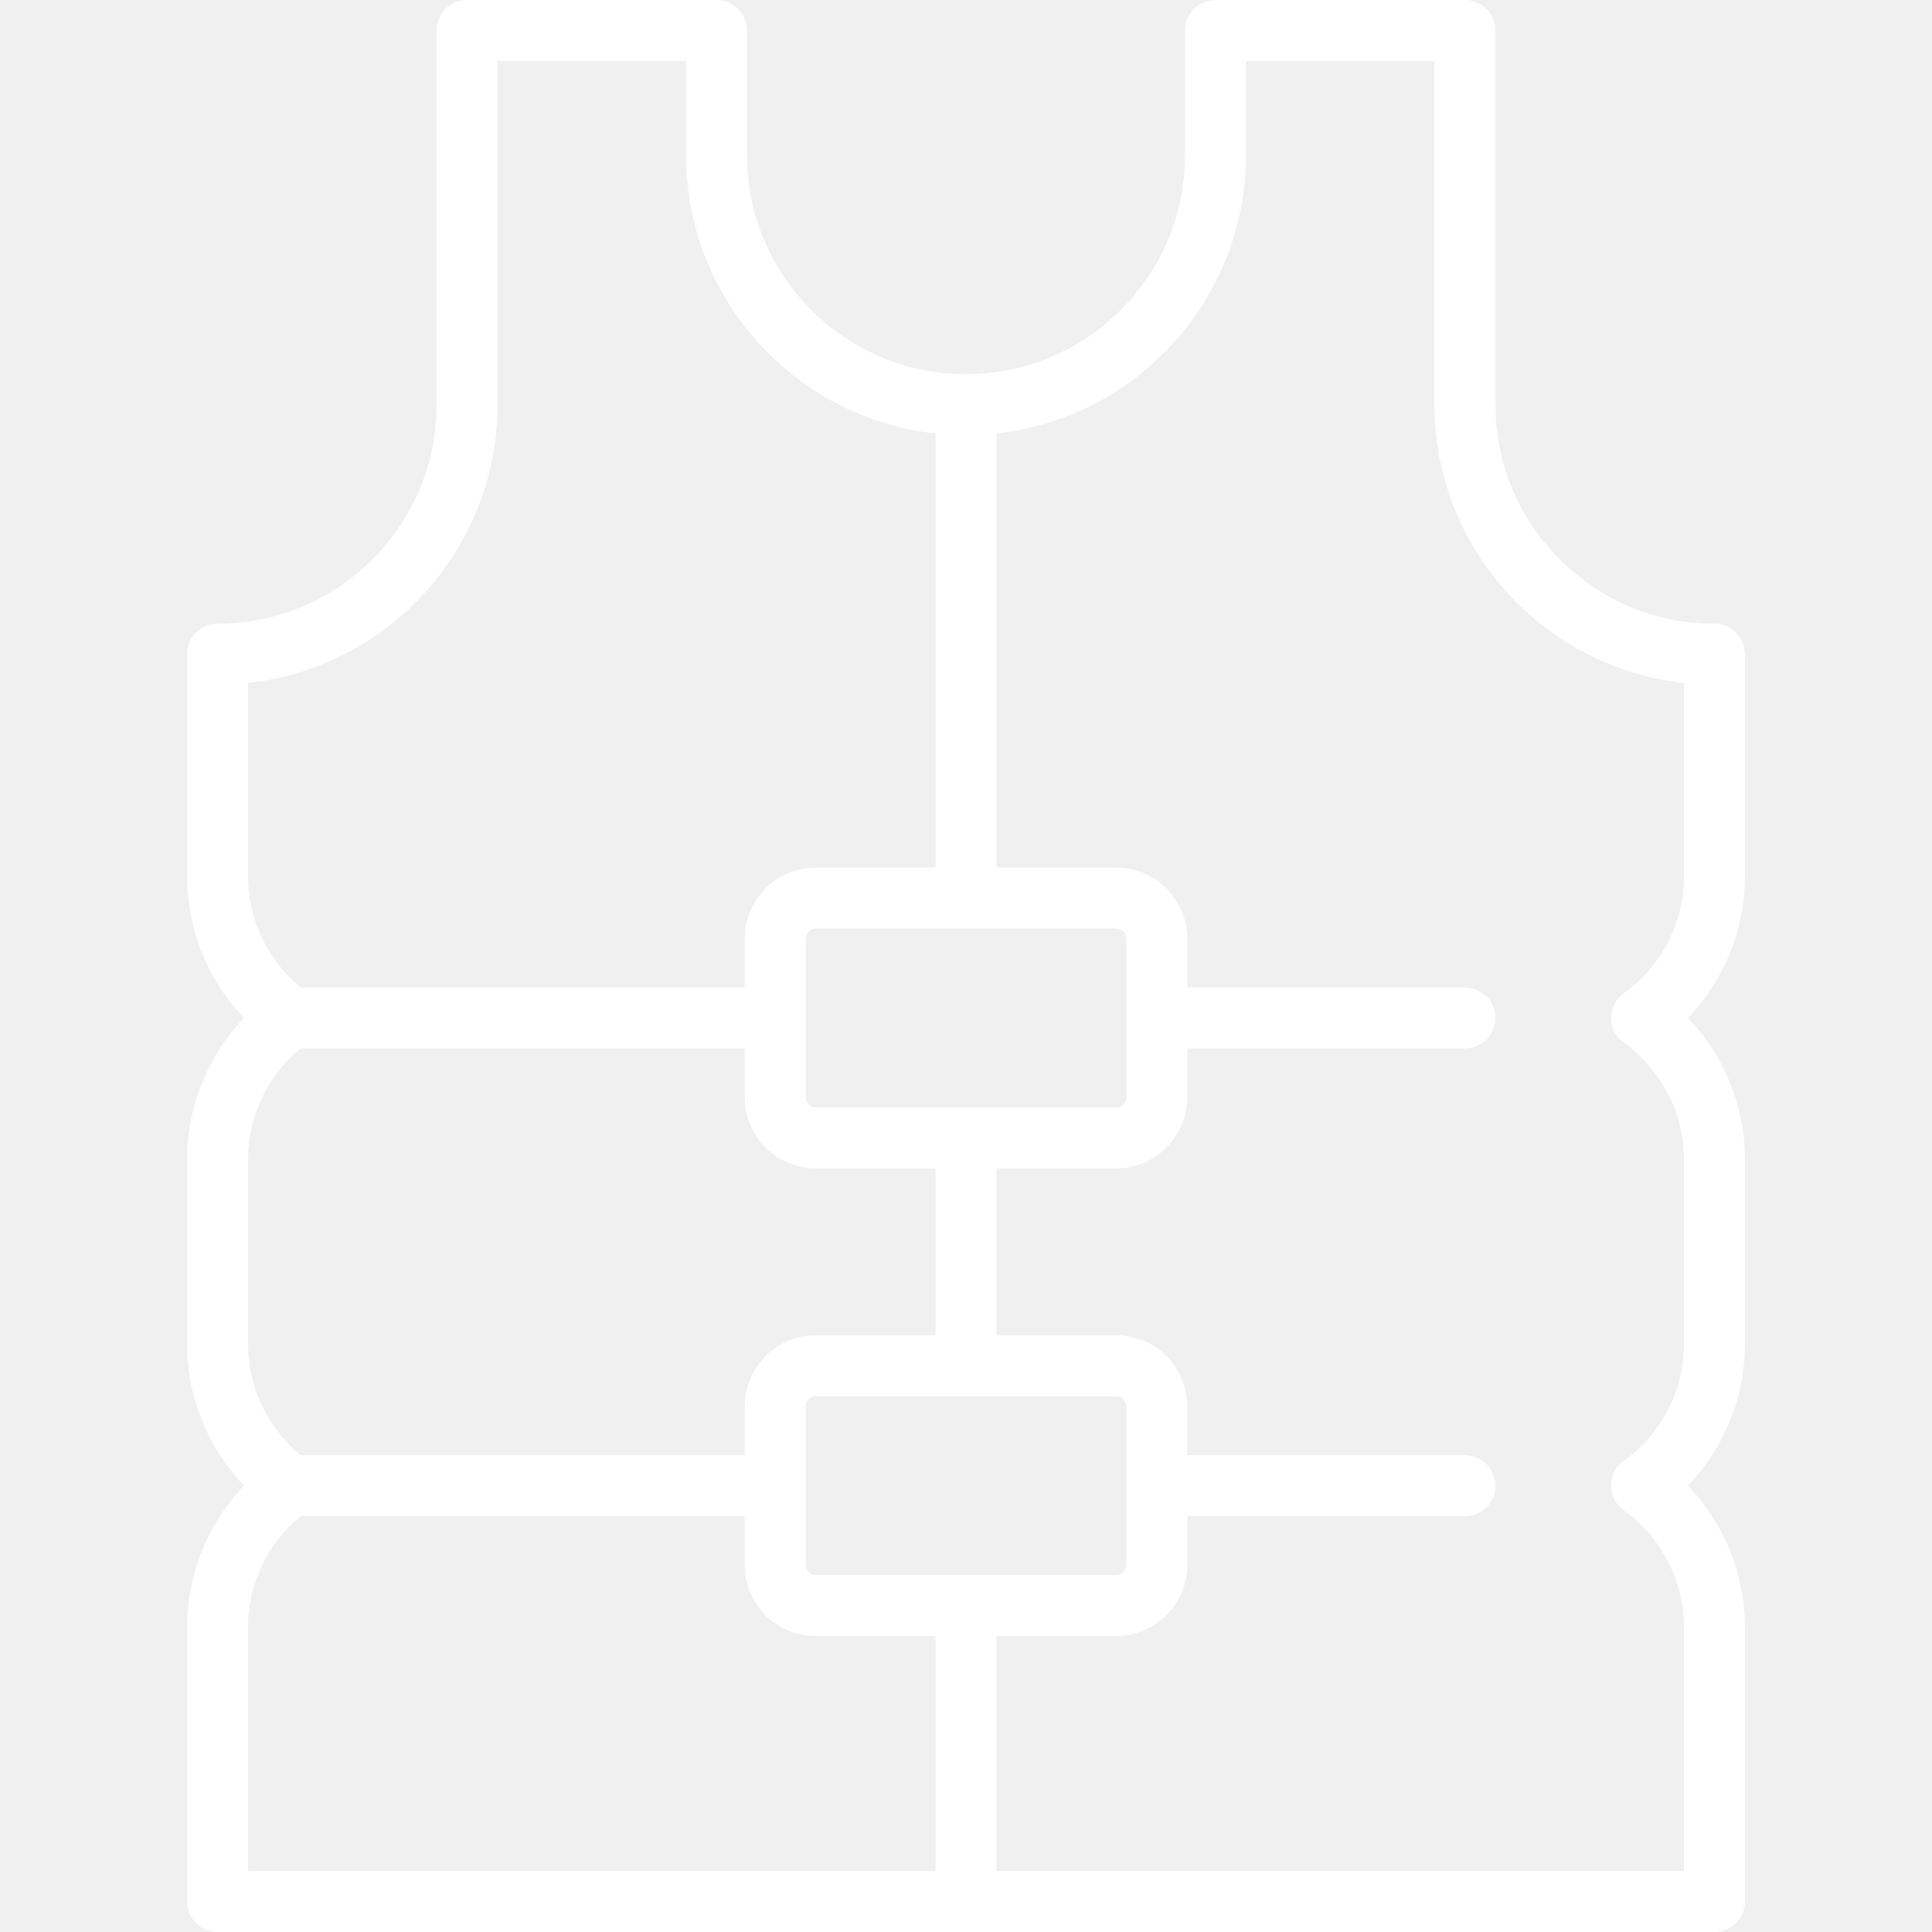
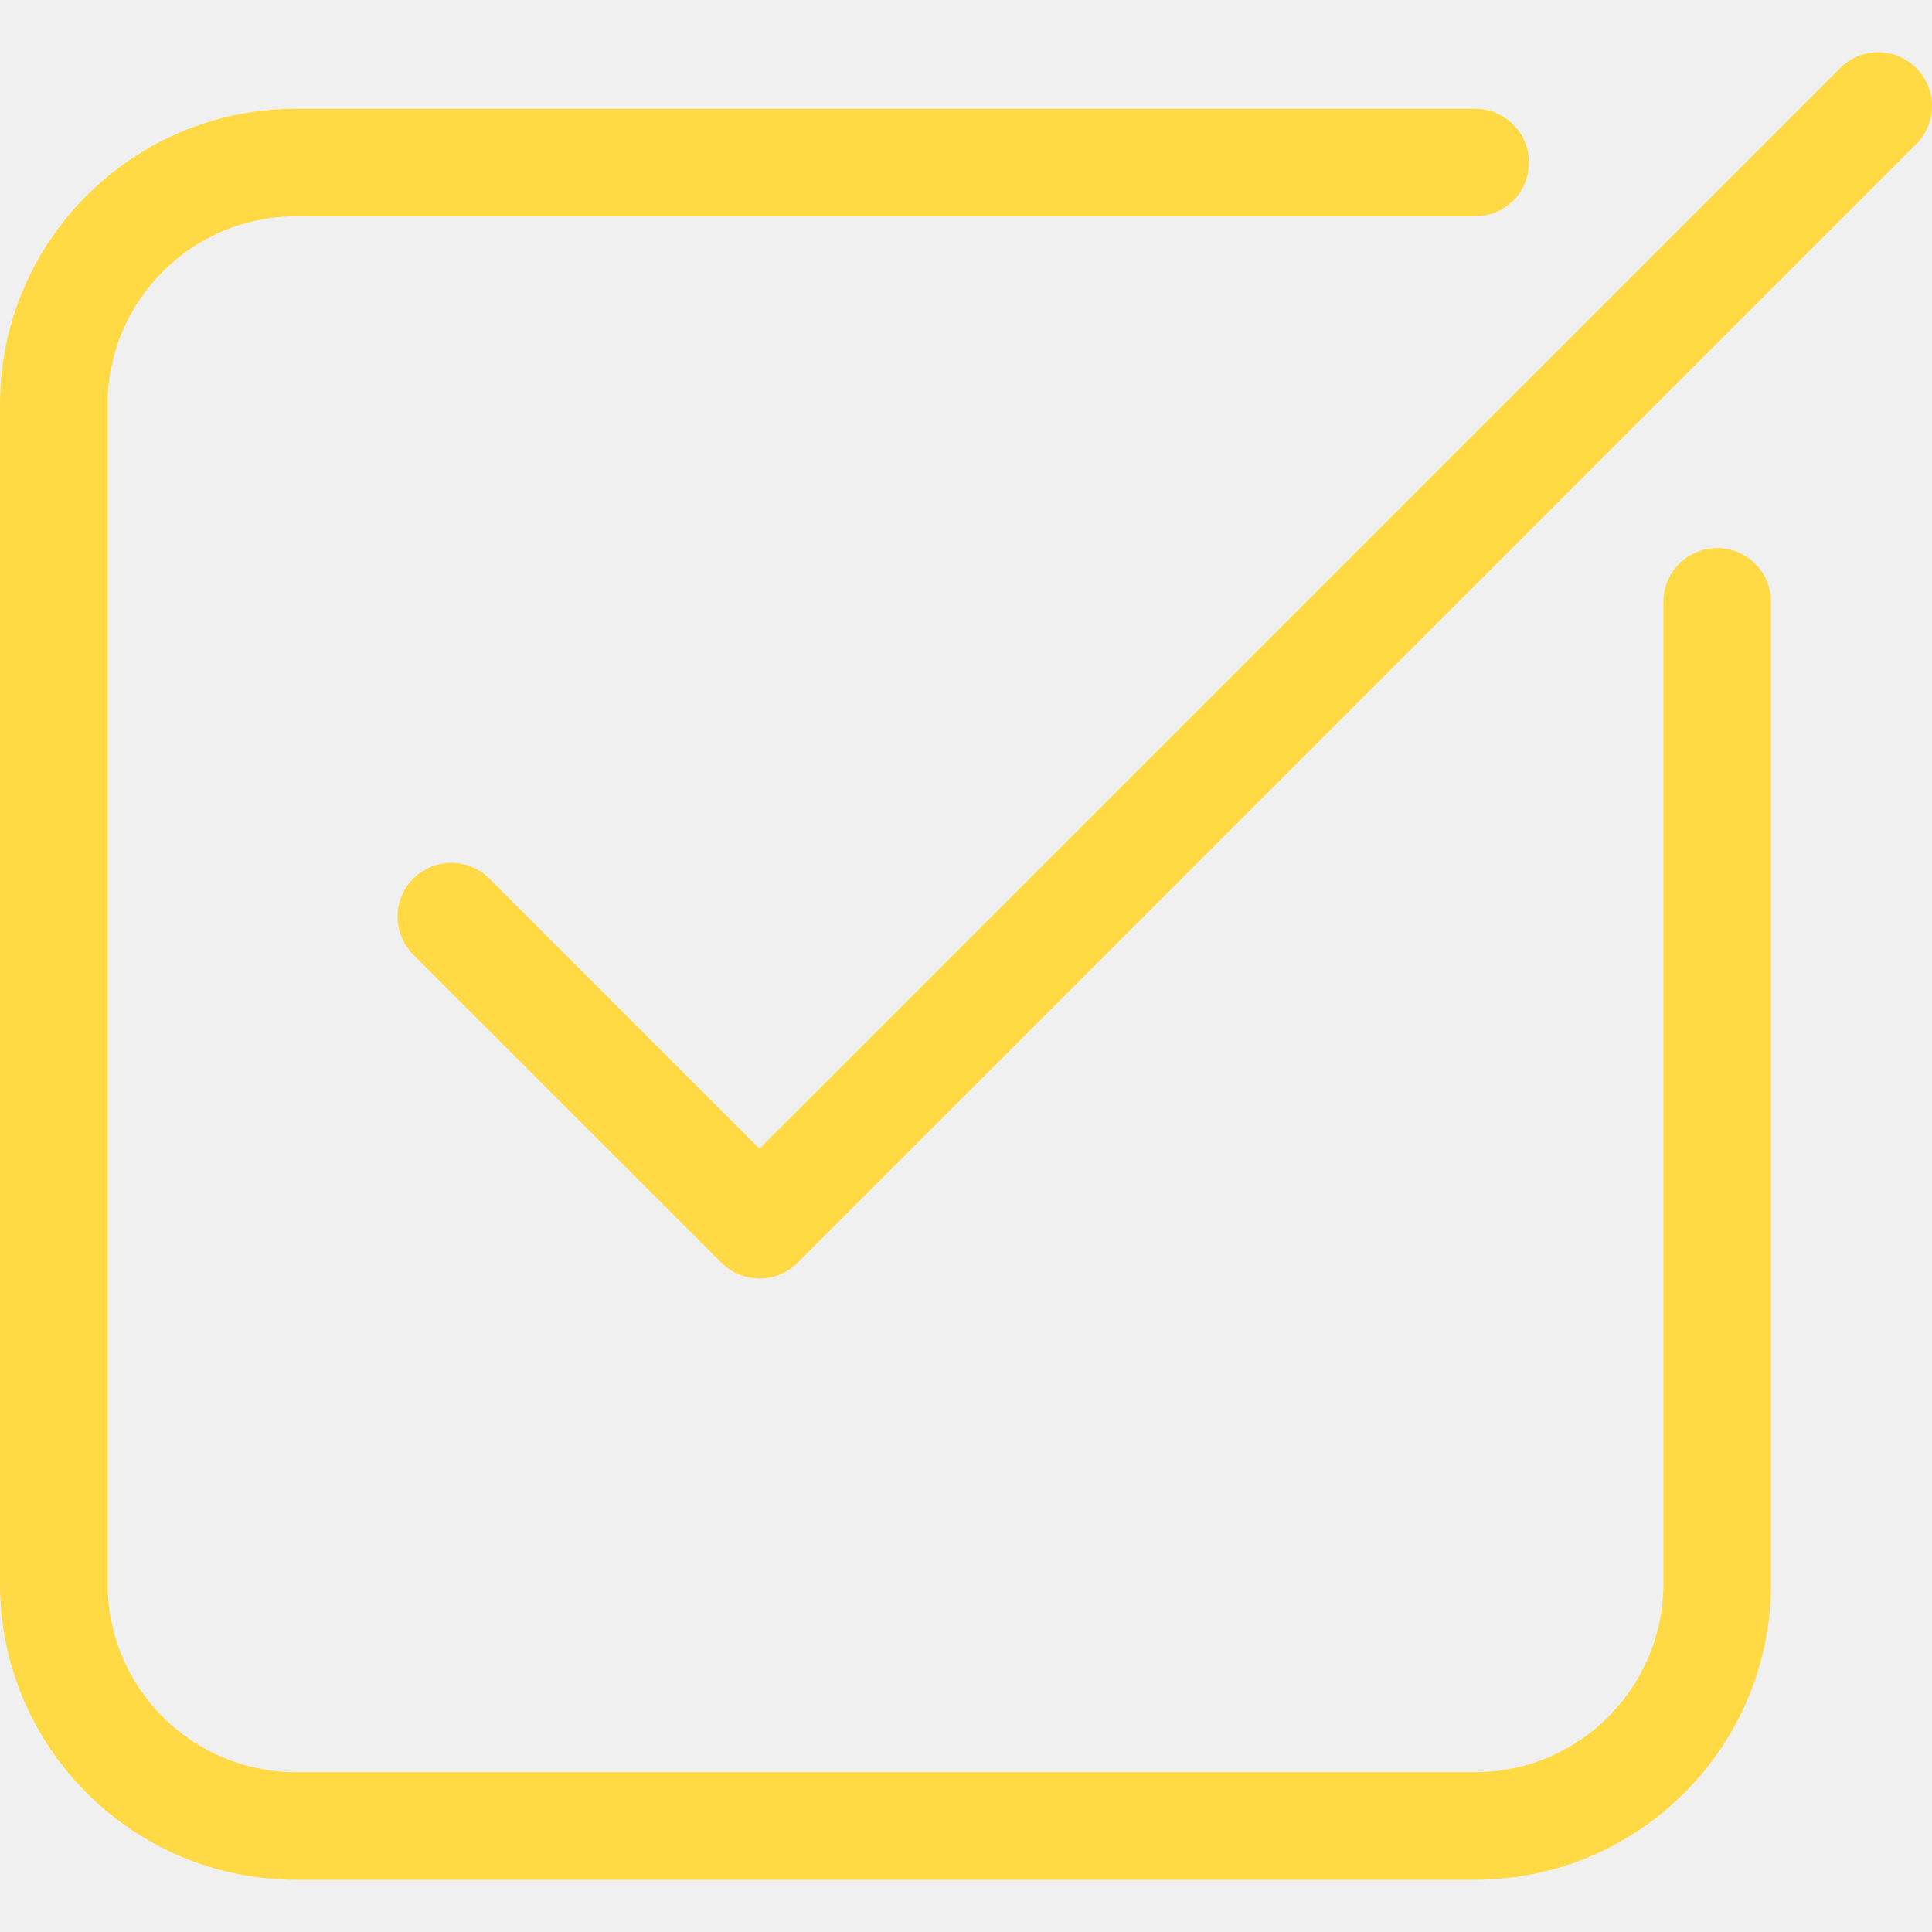
- <svg xmlns="http://www.w3.org/2000/svg" version="1.1" id="Capa_1" x="0px" y="0px" viewBox="0 0 475.871 475.871" style="enable-background:new 0 0 475.871 475.871;" xml:space="preserve" width="512px" height="512px">
-   <path d="M429.784,161.124c0-4.142-3.357-7.5-7.5-7.5c-29.748,0-53.949-24.202-53.949-53.949V7.5c0-4.142-3.357-7.5-7.5-7.5h-61.45  c-4.143,0-7.5,3.358-7.5,7.5v30.725c0,29.748-24.201,53.949-53.949,53.949s-53.949-24.202-53.949-53.949V7.5  c0-4.142-3.357-7.5-7.5-7.5h-61.449c-4.143,0-7.5,3.358-7.5,7.5v92.174c0,29.748-24.202,53.949-53.95,53.949  c-4.143,0-7.5,3.358-7.5,7.5v54.767c0,13.078,5.124,25.562,14.031,34.845c-8.907,9.284-14.031,21.768-14.031,34.845v45.511  c0,13.077,5.124,25.561,14.03,34.844c-8.906,9.284-14.03,21.767-14.03,34.844v67.592c0,4.142,3.357,7.5,7.5,7.5h368.697  c4.143,0,7.5-3.358,7.5-7.5v-67.592c0-13.078-5.124-25.561-14.03-34.844c8.906-9.284,14.03-21.767,14.03-34.844v-45.511  c0-13.078-5.124-25.561-14.03-34.845c8.906-9.284,14.03-21.767,14.03-34.845V161.124z M277.436,270.269c0,1.378-1.121,2.5-2.5,2.5  h-74c-1.379,0-2.5-1.122-2.5-2.5v-39.067c0-1.378,1.121-2.5,2.5-2.5h74c1.379,0,2.5,1.122,2.5,2.5V270.269z M61.088,168.218  c34.504-3.749,61.449-33.059,61.449-68.544V15h46.449v23.225c0,35.484,26.947,64.783,61.449,68.534v106.943h-29.5  c-9.649,0-17.5,7.851-17.5,17.5v12.033H74.073c-8.169-6.669-12.986-16.727-12.986-27.345L61.088,168.218z M61.087,285.581  c0-10.618,4.817-20.675,12.986-27.345h109.363v12.034c0,9.649,7.851,17.5,17.5,17.5h29.5v41.133h-29.5  c-9.649,0-17.5,7.851-17.5,17.5v12.033H74.073c-8.169-6.669-12.986-16.727-12.986-27.344V285.581z M277.436,385.469  c0,1.378-1.121,2.5-2.5,2.5h-74c-1.379,0-2.5-1.122-2.5-2.5v-39.066c0-1.378,1.121-2.5,2.5-2.5h74c1.379,0,2.5,1.122,2.5,2.5  V385.469z M61.087,400.779c0-10.617,4.817-20.674,12.986-27.344h109.363v12.033c0,9.649,7.851,17.5,17.5,17.5h29.5v57.902H61.087  V400.779z M414.784,215.891c0,11.384-5.534,22.128-14.803,28.739c-1.974,1.407-3.146,3.682-3.146,6.106  c0,2.424,1.172,4.698,3.145,6.106c9.27,6.611,14.804,17.355,14.804,28.739v45.511c0,11.384-5.534,22.127-14.804,28.739  c-1.974,1.407-3.145,3.682-3.145,6.106c0,2.424,1.172,4.698,3.146,6.106c9.269,6.609,14.803,17.353,14.803,28.737v60.092H245.436  v-57.902h29.5c9.649,0,17.5-7.851,17.5-17.5v-12.033h68.399c4.143,0,7.5-3.358,7.5-7.5s-3.357-7.5-7.5-7.5h-68.399v-12.033  c0-9.649-7.851-17.5-17.5-17.5h-29.5v-41.133h29.5c9.649,0,17.5-7.851,17.5-17.5v-12.034h68.399c4.143,0,7.5-3.358,7.5-7.5  s-3.357-7.5-7.5-7.5h-68.399v-12.033c0-9.649-7.851-17.5-17.5-17.5h-29.5V106.759c34.503-3.751,61.449-33.05,61.449-68.534V15h46.45  v84.674c0,35.485,26.945,64.795,61.449,68.544V215.891z" fill="#FFFFFF" />
+ <svg xmlns="http://www.w3.org/2000/svg" version="1.1" id="Capa_1" x="0px" y="0px" width="512px" height="512px" viewBox="0 0 424.113 424.113" style="enable-background:new 0 0 424.113 424.113;" xml:space="preserve">
+   <g>
+     <g>
+       <path d="M376.955,120.307c-6.514,0-11.807,5.286-11.807,11.807v215.593c0,22.785-18.539,41.322-41.322,41.322H64.936    c-22.781,0-41.322-18.537-41.322-41.322V88.816c0-22.786,18.541-41.323,41.322-41.323h258.89c6.525,0,11.809-5.287,11.809-11.807    c0-6.521-5.281-11.807-11.809-11.807H64.936C29.137,23.88,0,53.01,0,88.815v258.891c0,35.806,29.137,64.936,64.936,64.936h258.89    c35.812,0,64.938-29.13,64.938-64.936V132.113C388.762,125.594,383.482,120.307,376.955,120.307z" fill="#FFDA44" />
+       <path d="M420.654,14.931c-4.611-4.612-12.096-4.612-16.693,0l-237.24,237.228l-59.297-59.291c-4.611-4.611-12.084-4.611-16.695,0    c-4.611,4.612-4.611,12.086,0,16.695l67.656,67.639c2.307,2.308,5.328,3.459,8.348,3.459c3.021,0,6.043-1.151,8.348-3.459    c0-0.006,0-0.012,0.012-0.018L420.654,31.625C425.266,27.017,425.266,19.539,420.654,14.931z" fill="#FFDA44" />
+     </g>
+   </g>
  <g>
</g>
  <g>
</g>
  <g>
</g>
  <g>
</g>
  <g>
</g>
  <g>
</g>
  <g>
</g>
  <g>
</g>
  <g>
</g>
  <g>
</g>
  <g>
</g>
  <g>
</g>
  <g>
</g>
  <g>
</g>
  <g>
</g>
</svg>
